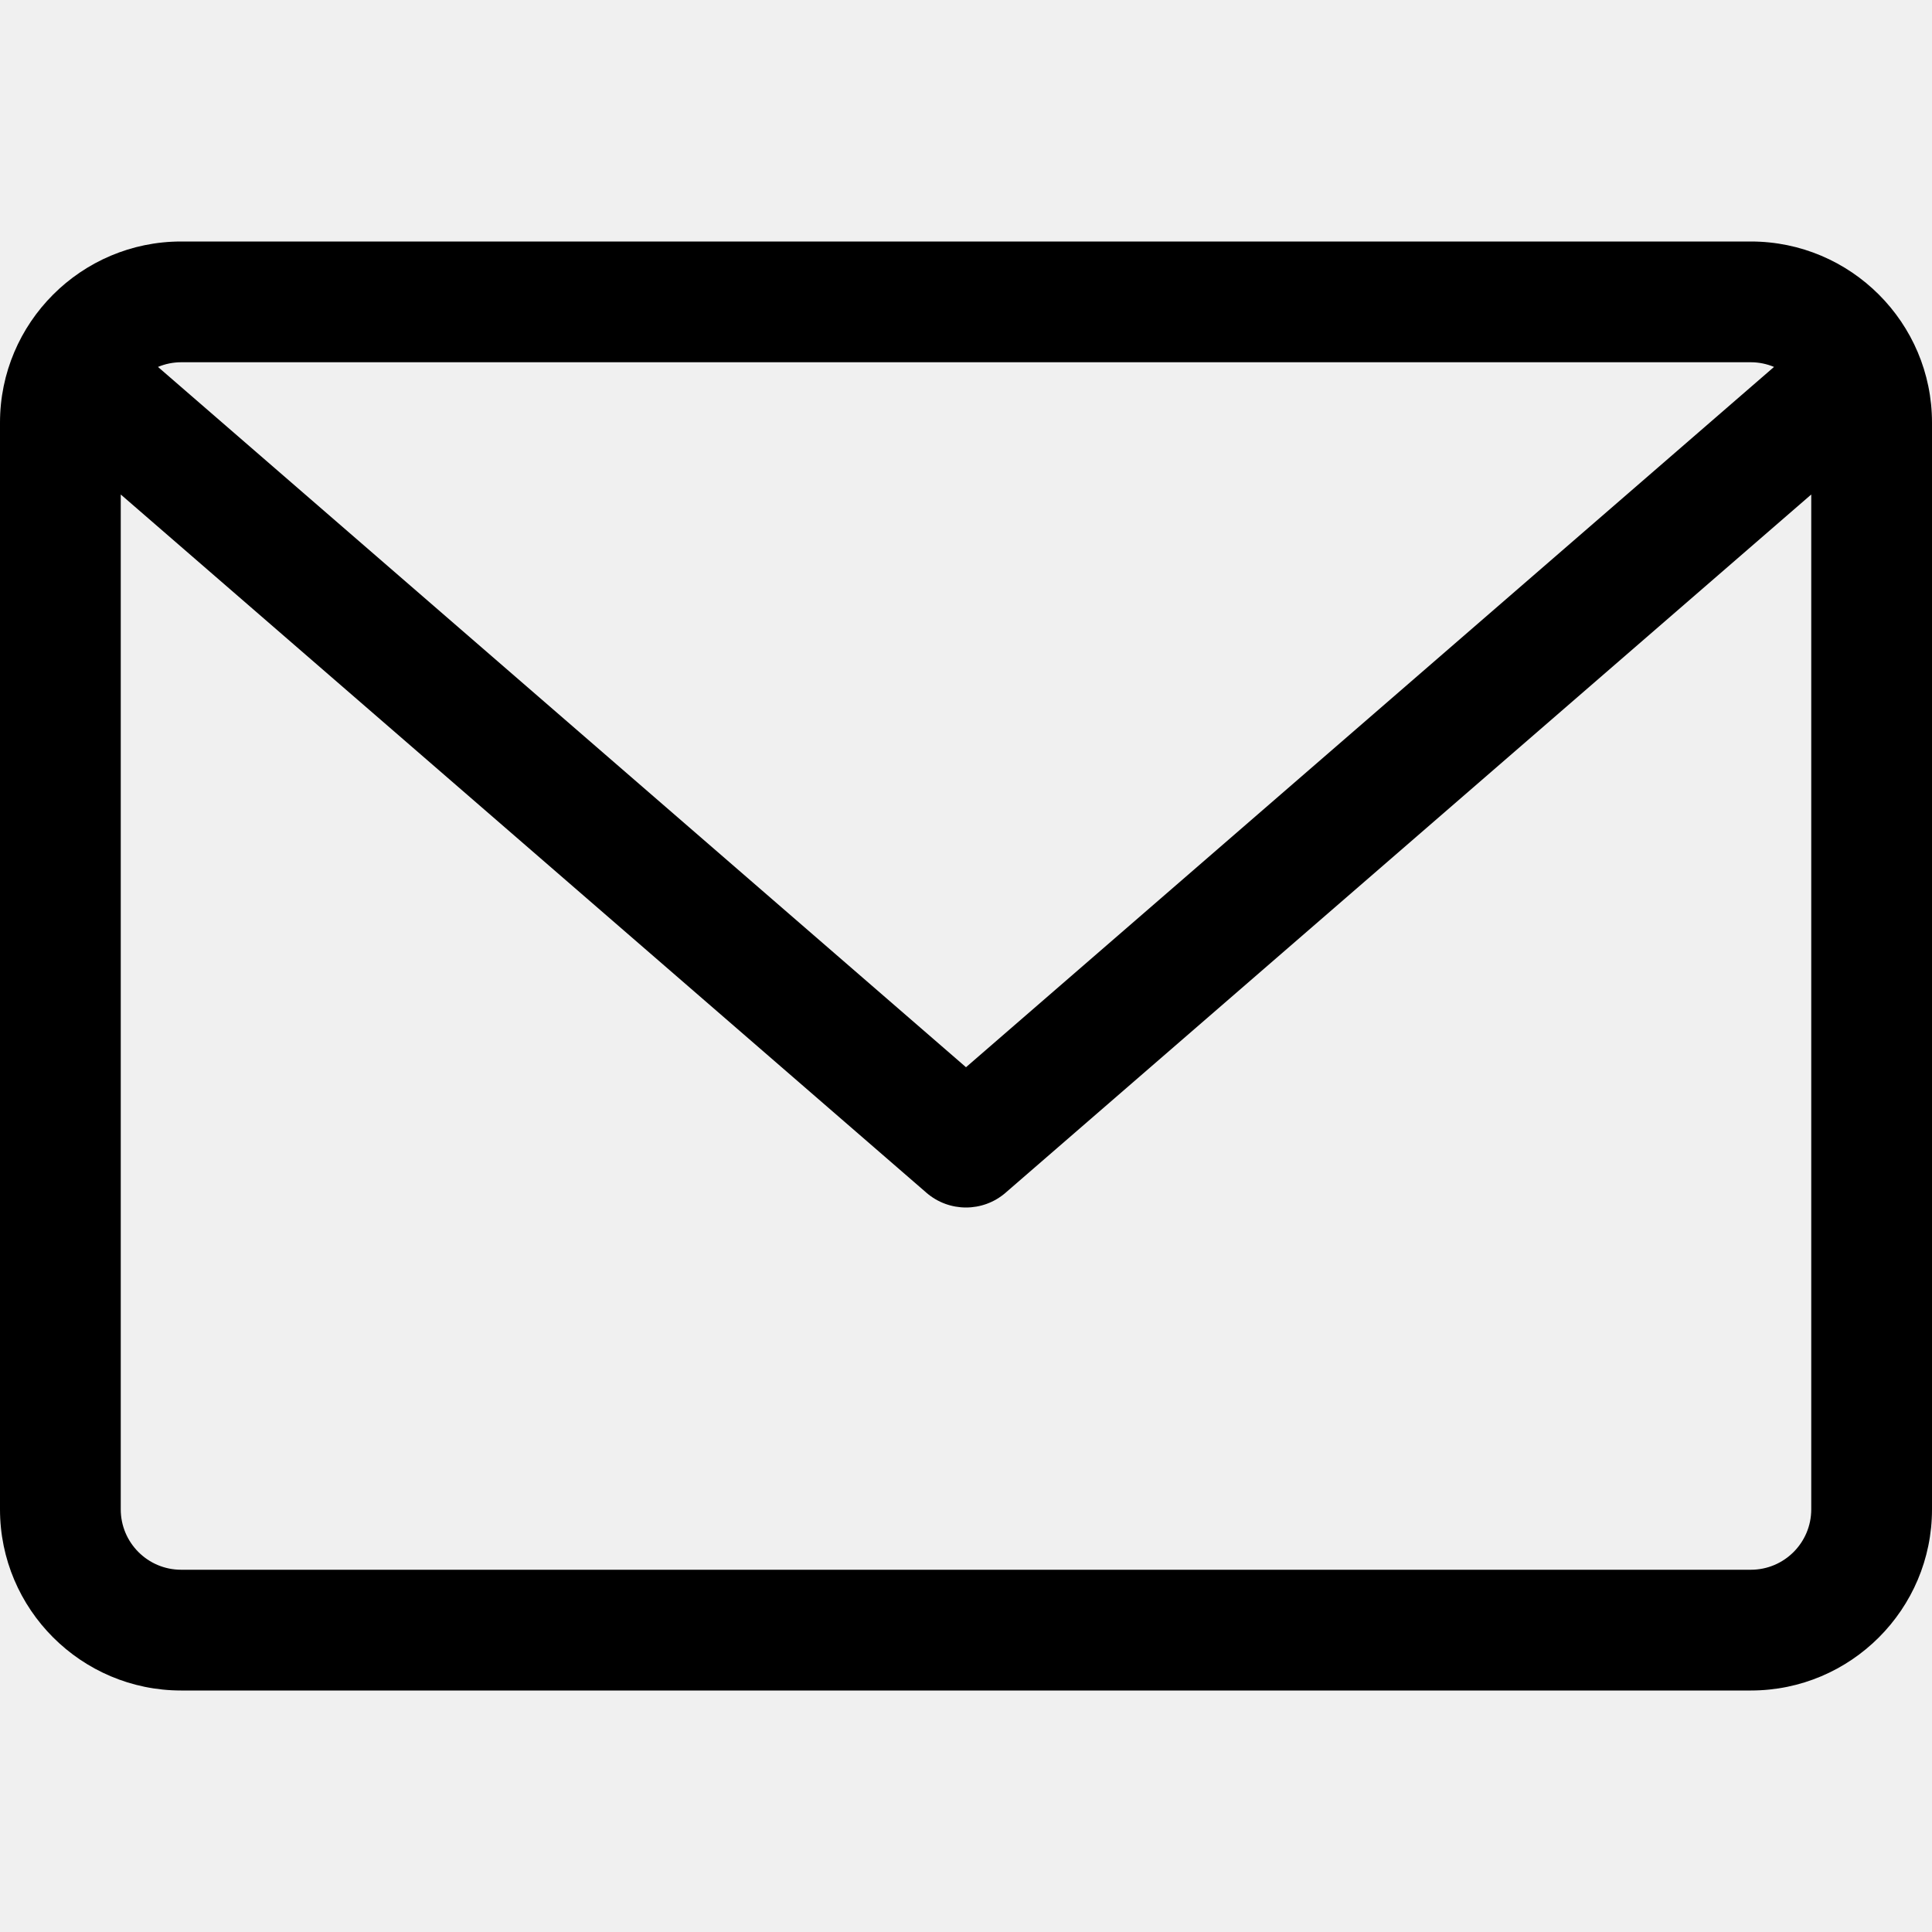
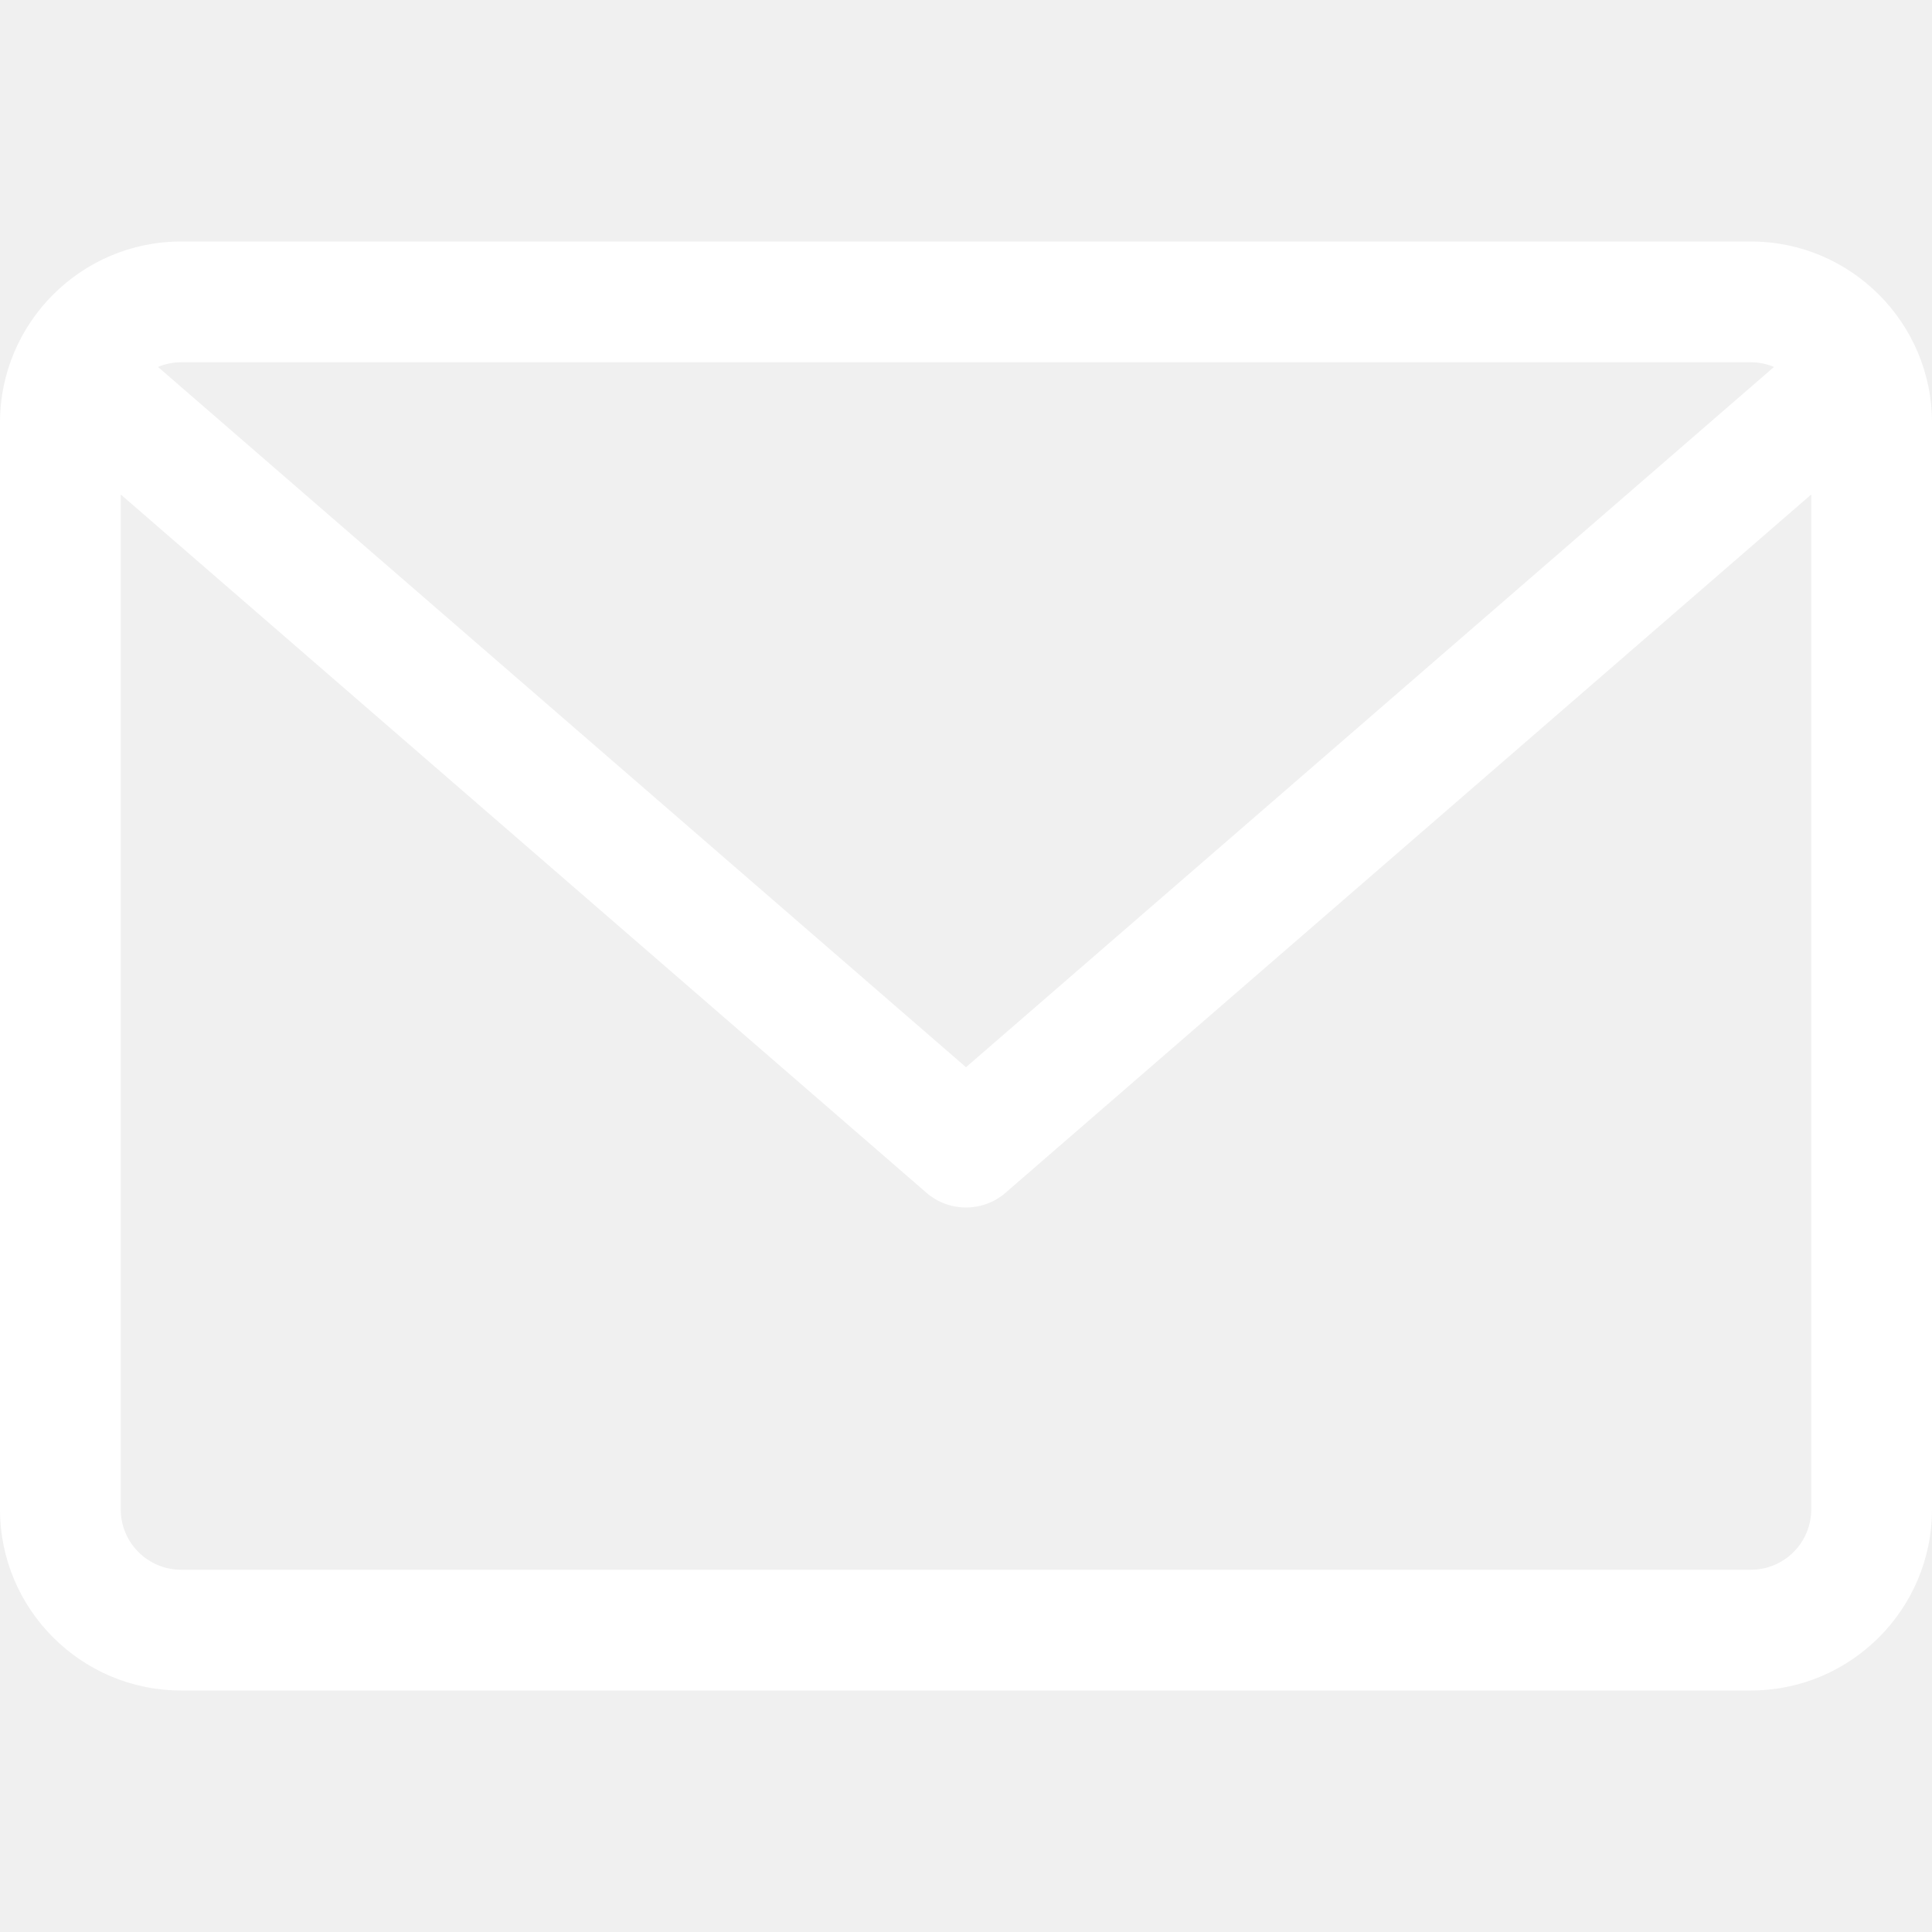
- <svg xmlns="http://www.w3.org/2000/svg" height="512" viewBox="0 0 479.058 479.058" width="512">
+ <svg xmlns="http://www.w3.org/2000/svg" height="512" viewBox="0 0 479.058 479.058" width="512" fill="#fff">
  <path d="M434.146 59.882H44.912C20.146 59.882 0 80.028 0 104.794v269.47c0 24.766 20.146 44.912 44.912 44.912h389.234c24.766 0 44.912-20.146 44.912-44.912v-269.47c0-24.766-20.146-44.912-44.912-44.912zm0 29.941c2.034 0 3.969.422 5.738 1.159L239.529 264.631 39.173 90.982a14.902 14.902 0 015.738-1.159zm0 299.411H44.912c-8.26 0-14.971-6.71-14.971-14.971V122.615l199.778 173.141c2.822 2.441 6.316 3.655 9.81 3.655s6.988-1.213 9.81-3.655l199.778-173.141v251.649c-.001 8.26-6.711 14.97-14.971 14.97z" />
</svg>
